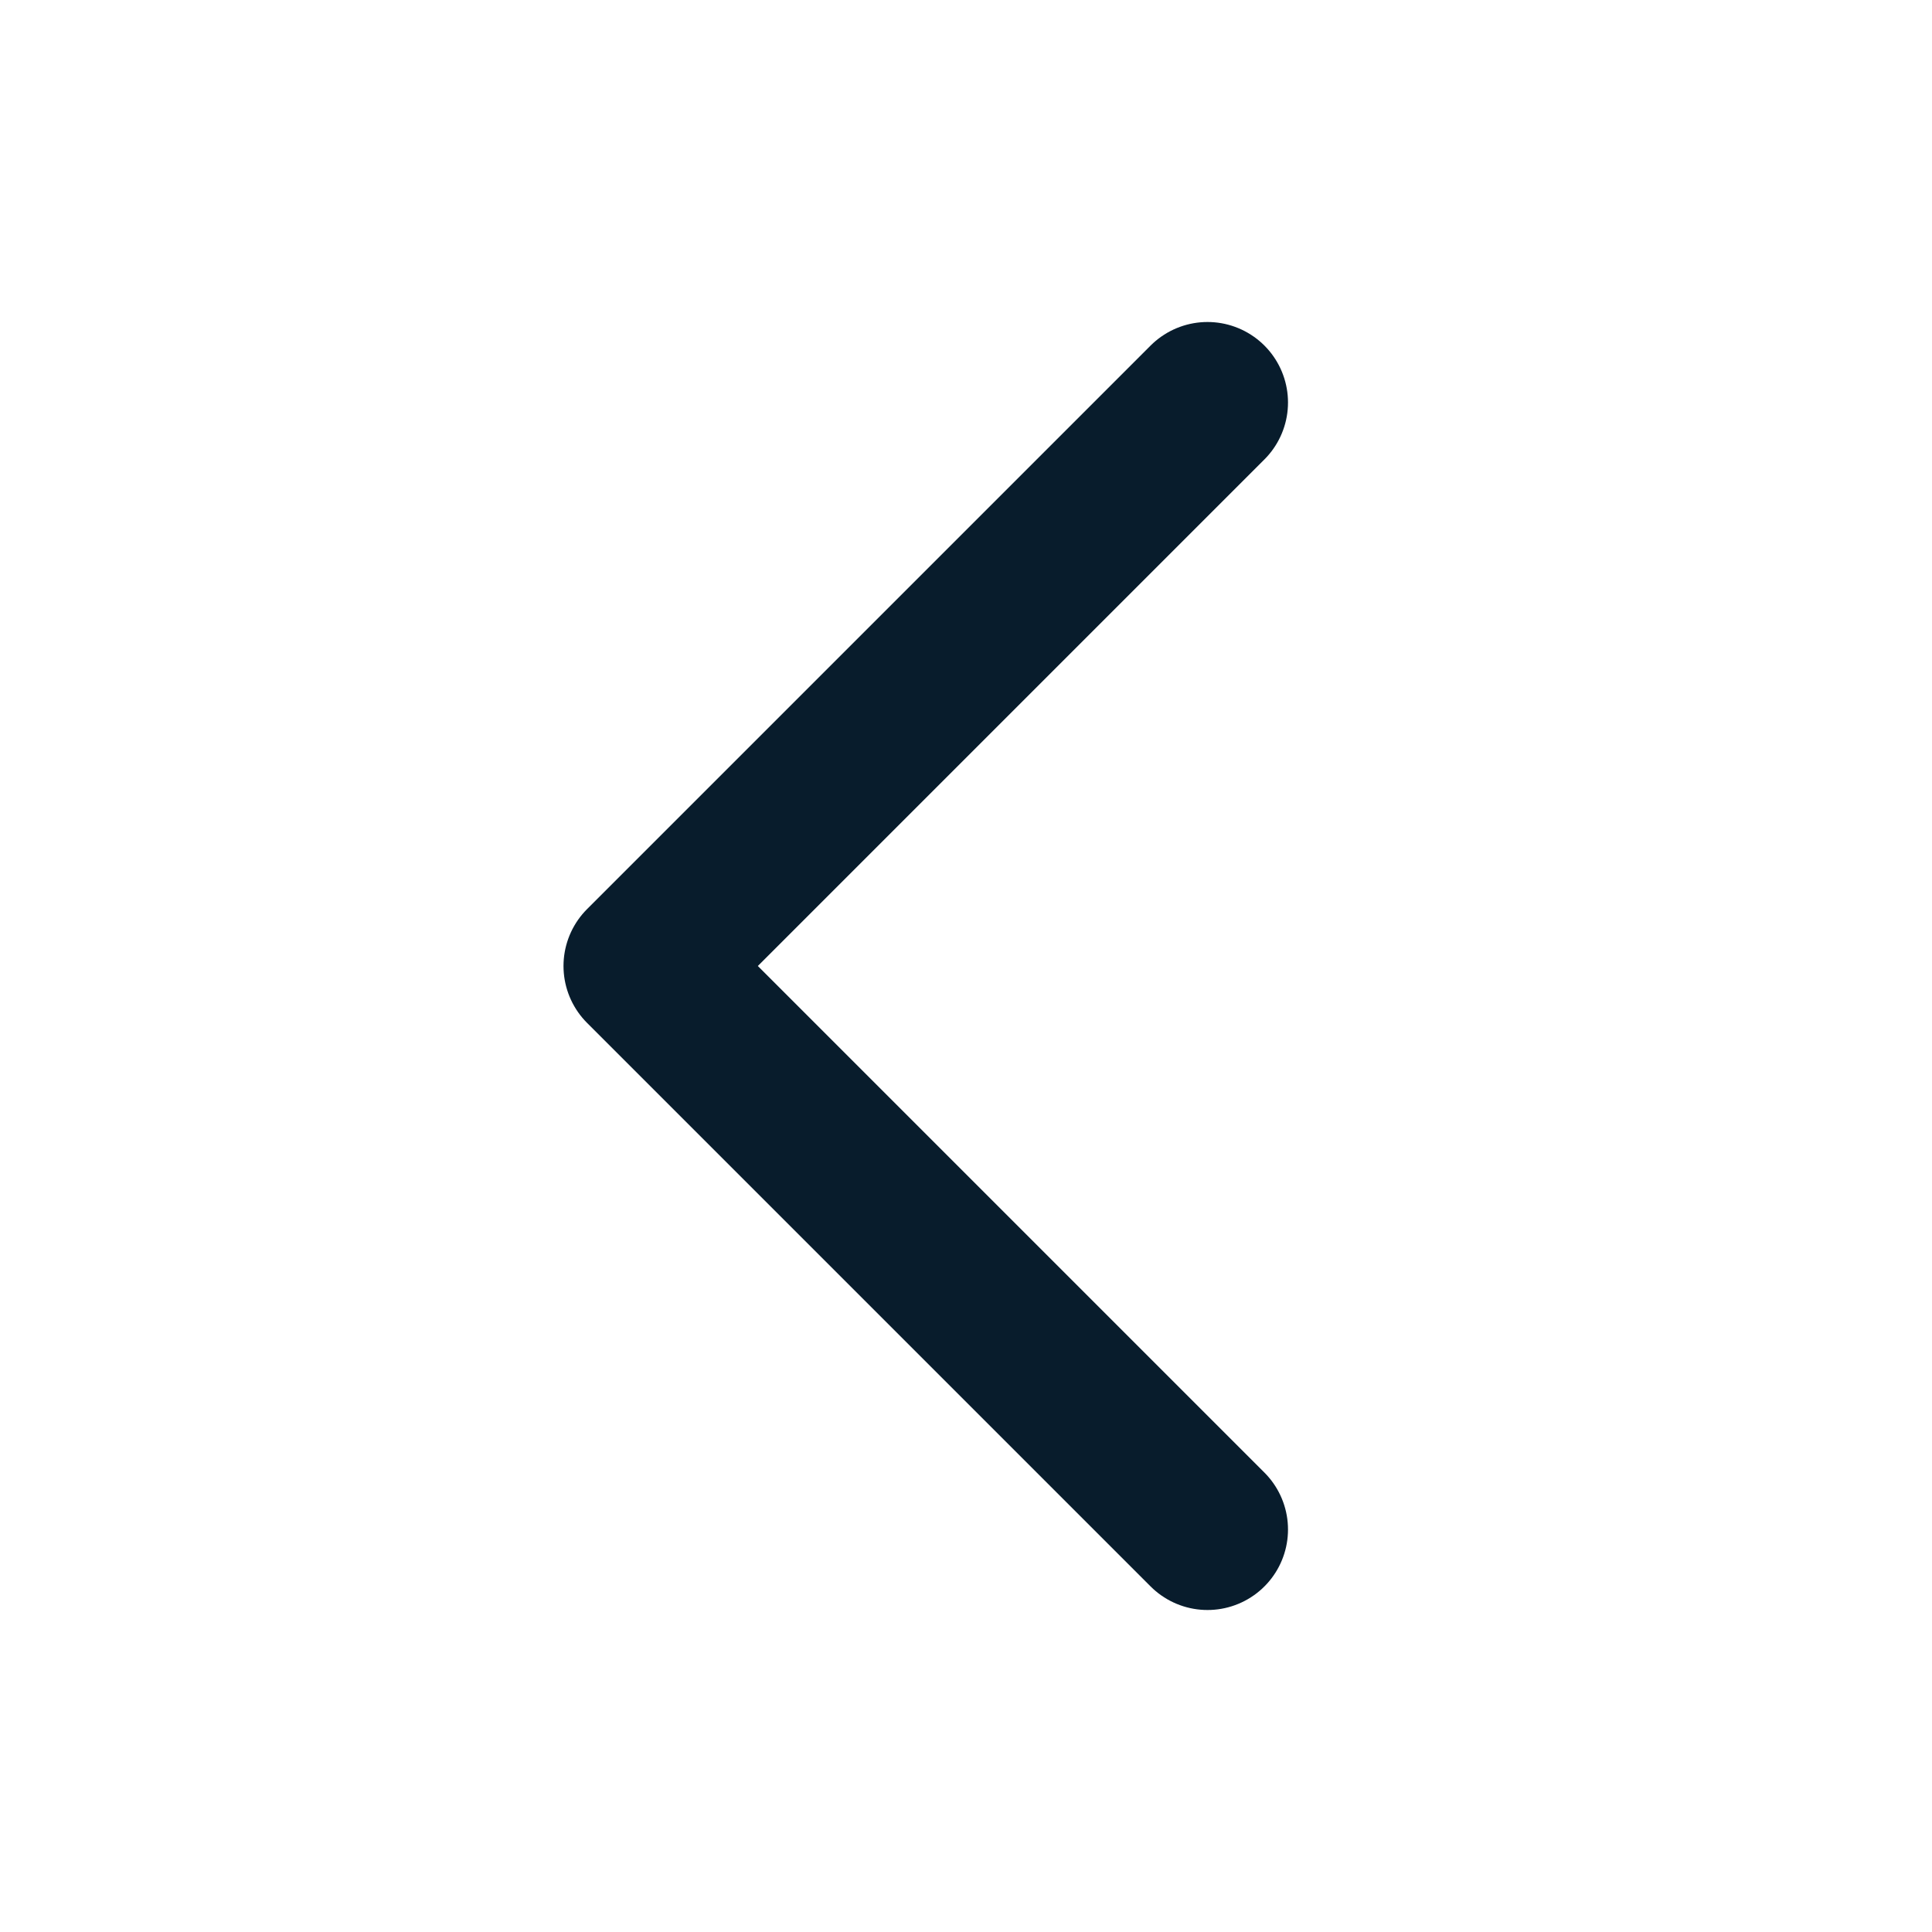
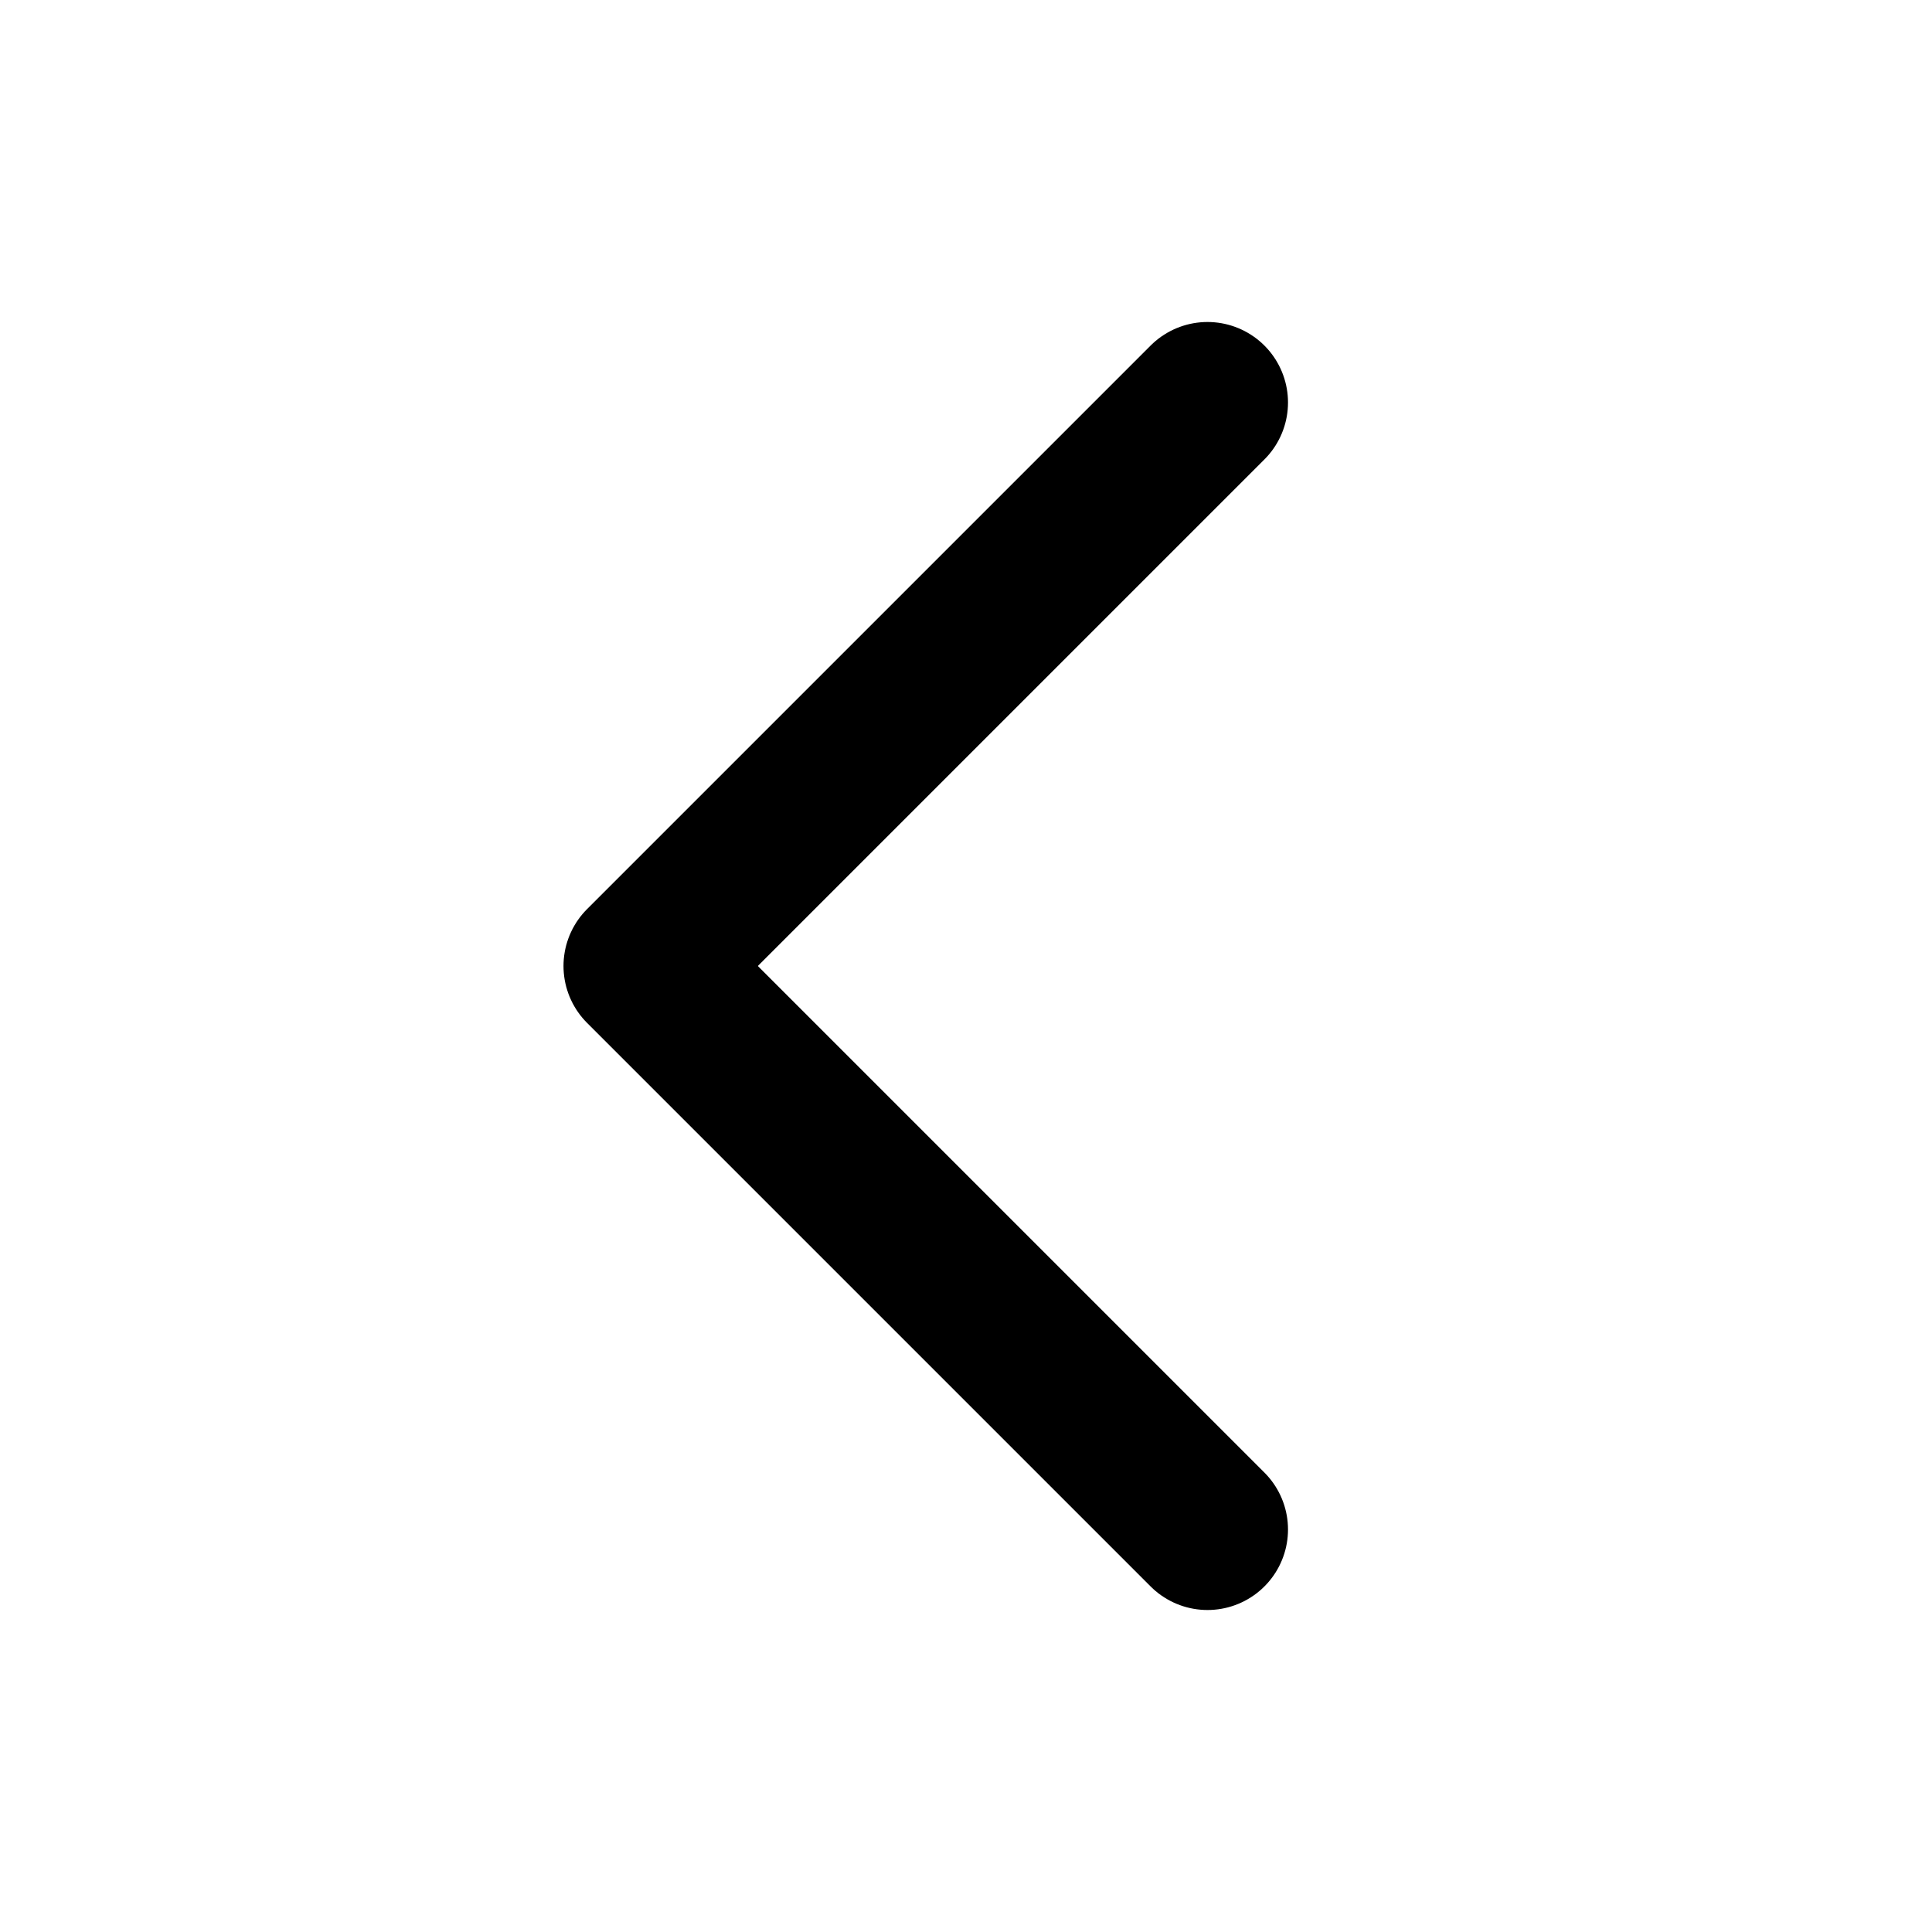
<svg xmlns="http://www.w3.org/2000/svg" width="24" height="24" viewBox="0 0 24 24" fill="none">
-   <path d="M15 19L8 12L15 5" stroke="#081C2C" stroke-width="2" stroke-linecap="round" stroke-linejoin="round" />
+   <path d="M15 19L8 12L15 5" stroke="currentColor" stroke-width="2" stroke-linecap="round" stroke-linejoin="round" />
</svg>
